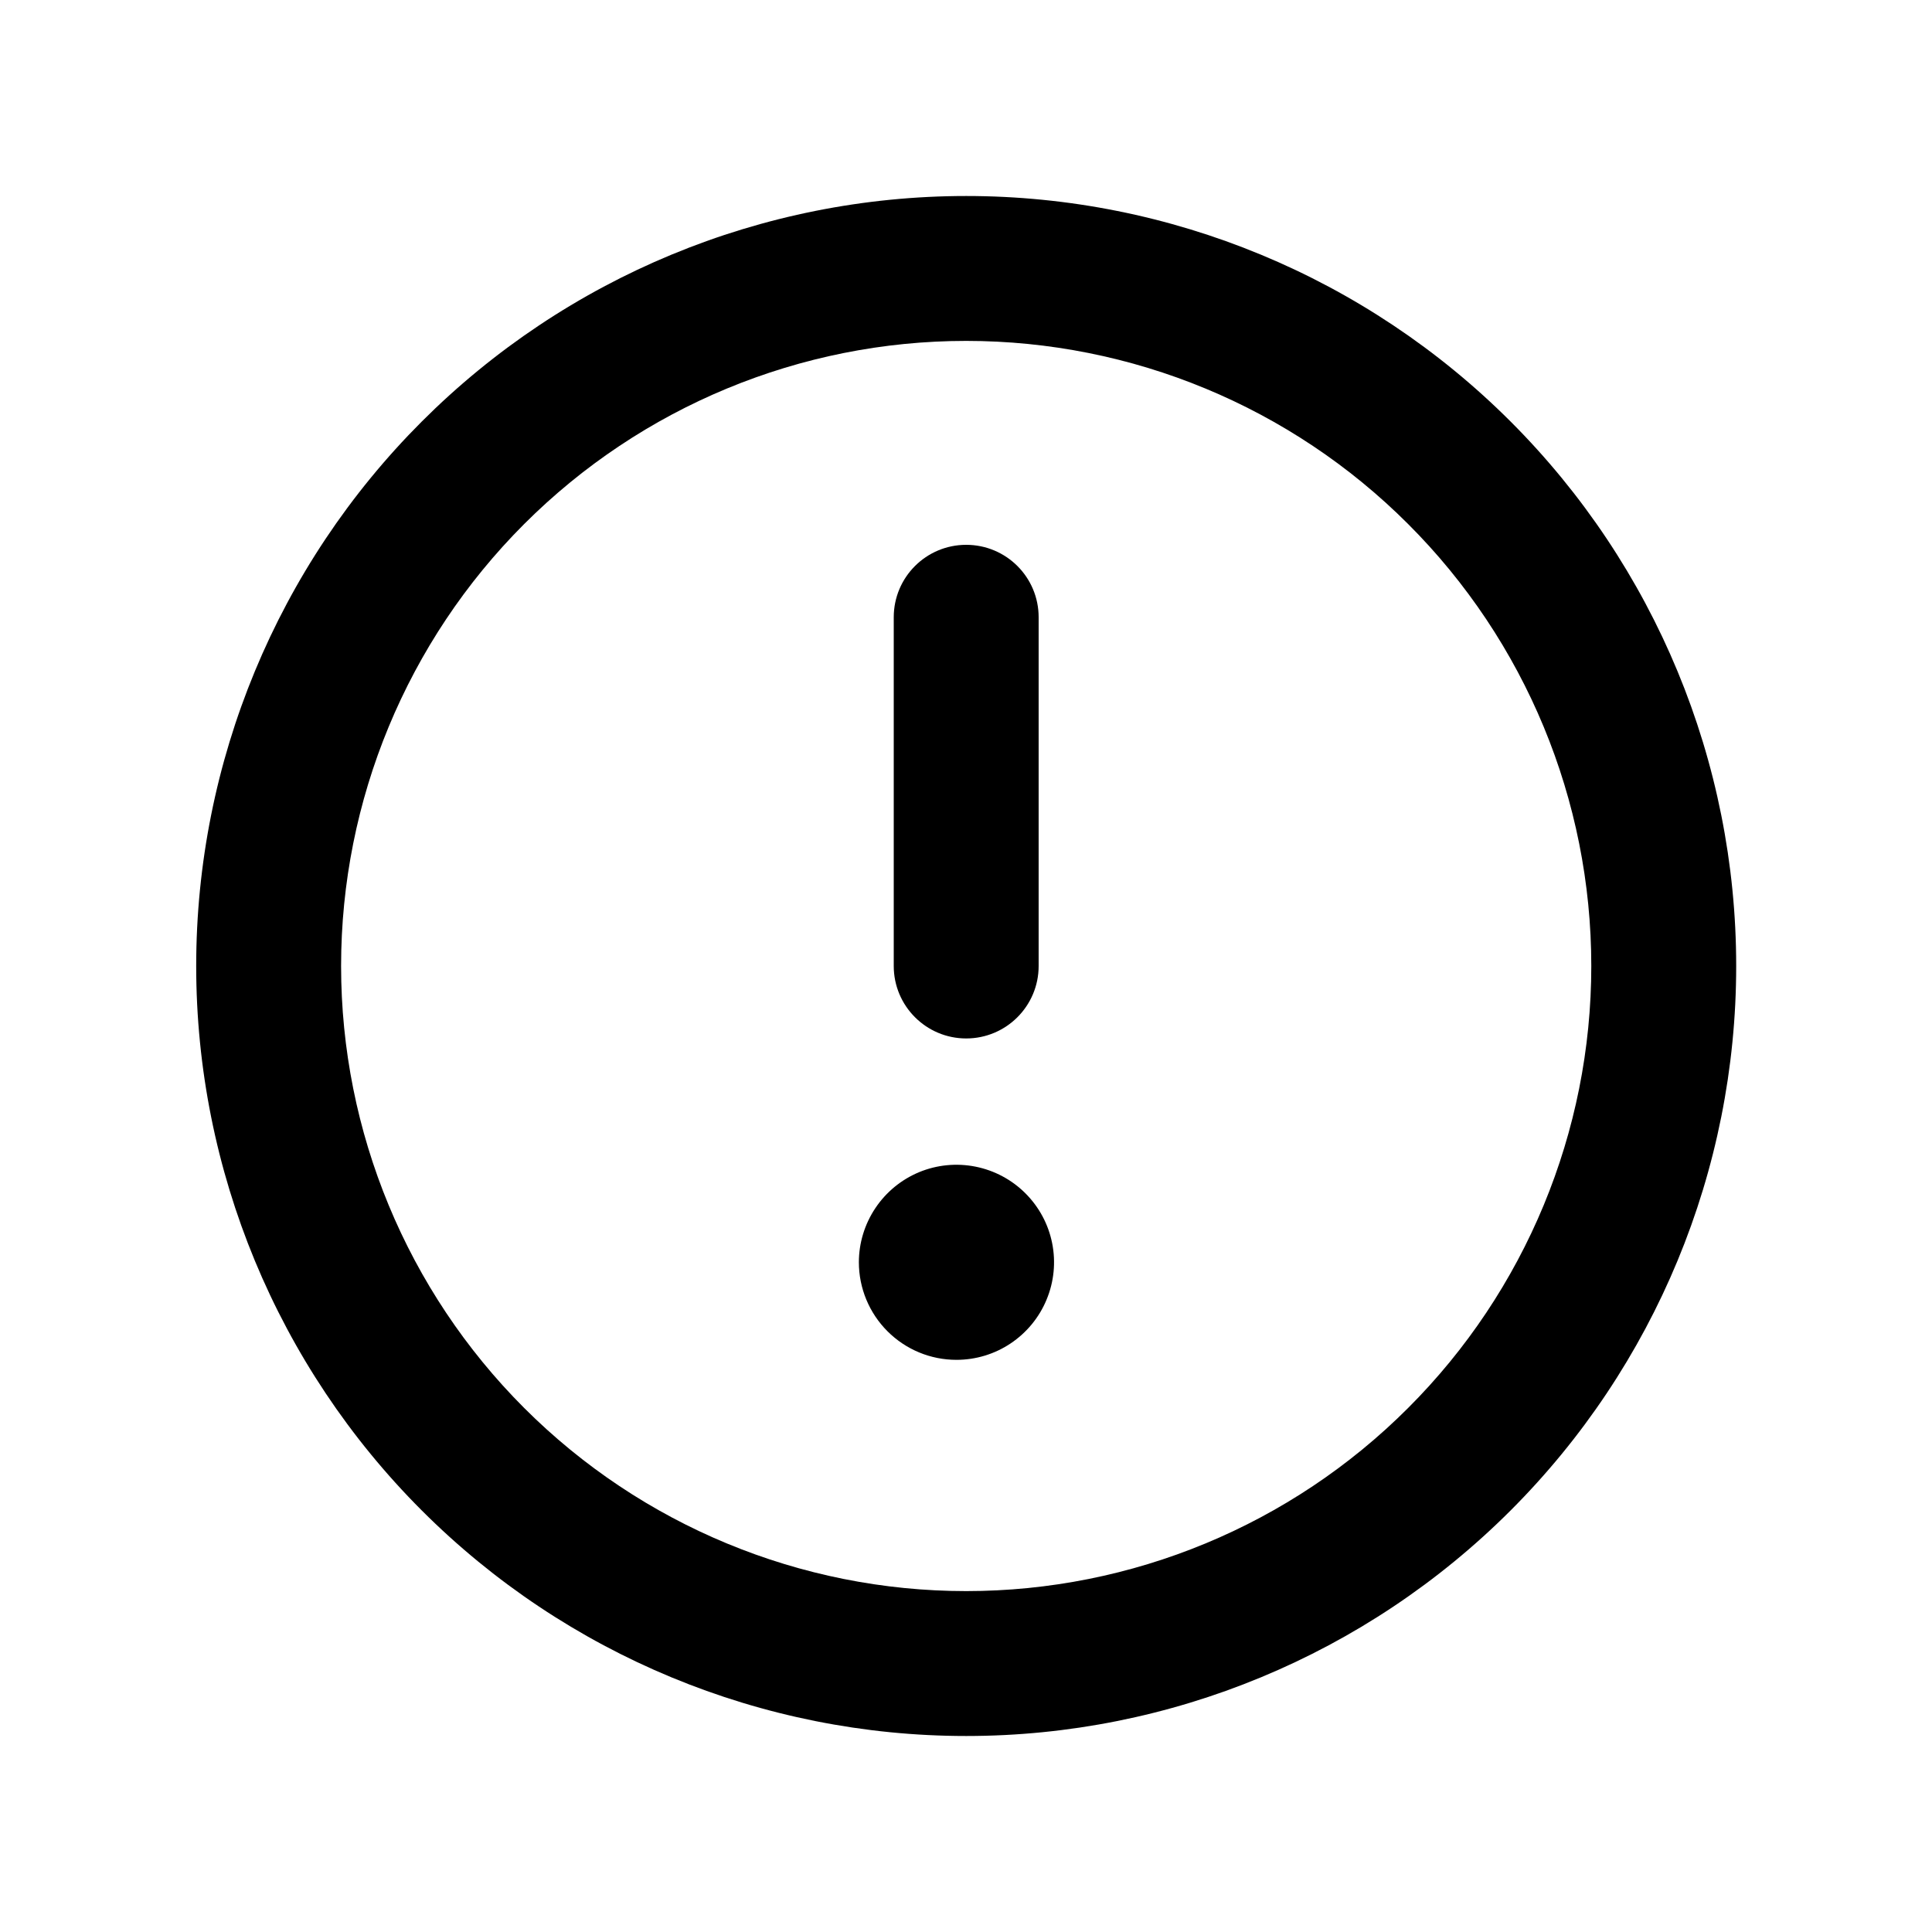
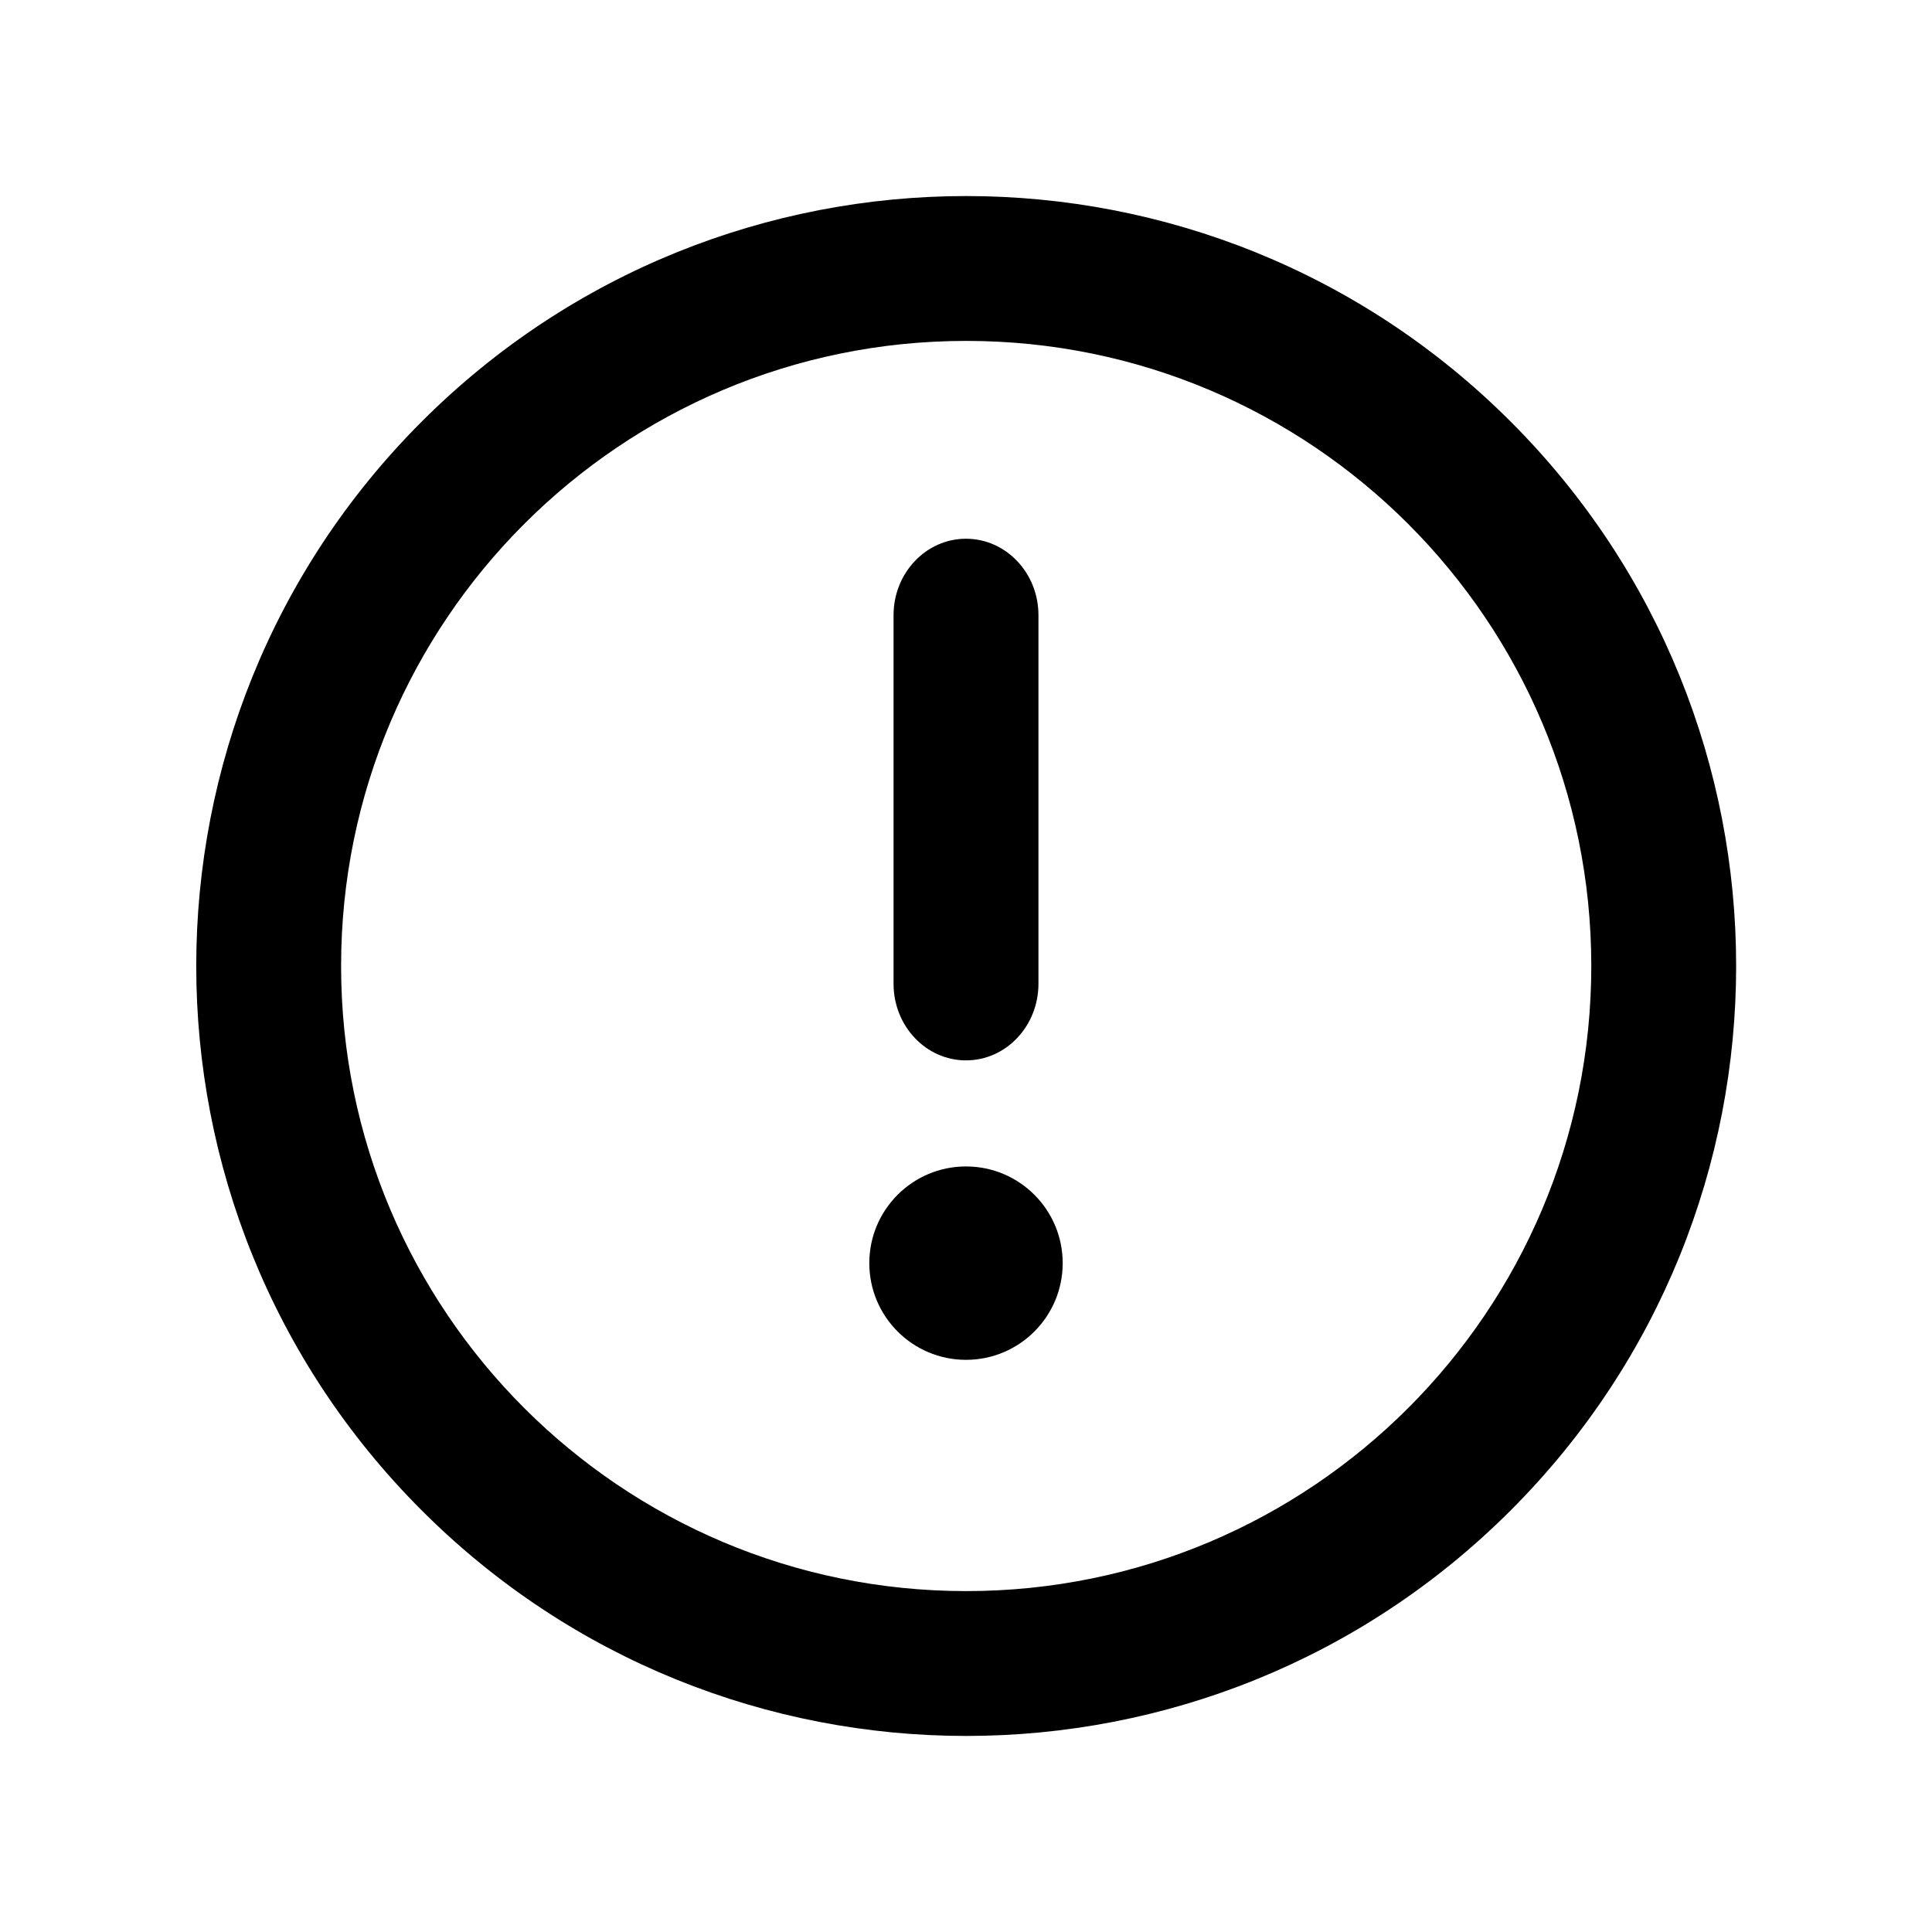
- <svg xmlns="http://www.w3.org/2000/svg" width="20" height="20" viewBox="0 0 20 20" fill="none">
-   <path d="M10.002 10.75C9.588 10.75 9.252 10.414 9.252 10L9.252 6.39C9.252 5.975 9.588 5.64 10.002 5.64C10.416 5.64 10.752 5.975 10.752 6.39L10.752 10C10.752 10.414 10.416 10.75 10.002 10.75Z" fill="currentColor" />
-   <path d="M10.462 13.907C10.296 14.018 10.101 14.077 9.901 14.077C9.633 14.077 9.377 13.971 9.187 13.781C8.998 13.592 8.891 13.335 8.891 13.067C8.891 12.867 8.951 12.672 9.062 12.506C9.173 12.34 9.33 12.211 9.515 12.134C9.699 12.058 9.902 12.038 10.098 12.077C10.294 12.116 10.474 12.212 10.615 12.353C10.757 12.495 10.853 12.674 10.892 12.87C10.931 13.066 10.911 13.269 10.834 13.454C10.758 13.638 10.628 13.796 10.462 13.907Z" fill="currentColor" />
-   <path fill-rule="evenodd" clip-rule="evenodd" d="M15.638 15.636C14.143 17.131 12.116 17.971 10.002 17.971C7.888 17.971 5.861 17.131 4.366 15.636C2.871 14.141 2.031 12.114 2.031 10C2.031 7.886 2.871 5.859 4.366 4.364C5.861 2.869 7.888 2.029 10.002 2.029C12.116 2.029 14.143 2.869 15.638 4.364C17.133 5.859 17.973 7.886 17.973 10C17.973 12.114 17.133 14.141 15.638 15.636ZM10.002 16.471C11.718 16.471 13.364 15.789 14.577 14.575C15.791 13.362 16.473 11.716 16.473 10C16.473 8.284 15.791 6.638 14.577 5.425C13.364 4.211 11.718 3.529 10.002 3.529C8.286 3.529 6.64 4.211 5.426 5.425C4.213 6.638 3.531 8.284 3.531 10C3.531 11.716 4.213 13.362 5.426 14.575C6.64 15.789 8.286 16.471 10.002 16.471Z" fill="currentColor" />
+ <svg xmlns="http://www.w3.org/2000/svg" width="20" height="20" fill="currentColor" viewBox="0 0 20 20">
+   <path d="M10 10.977c-.414 0-.75-.355-.75-.793V6.369c0-.438.336-.792.75-.792s.75.354.75.792v3.815c0 .438-.336.793-.75.793Zm0 3.1a1 1 0 1 0 0-2.002 1 1 0 0 0 0 2.002Z" />
+   <path fill-rule="evenodd" d="M15.638 15.636A7.97 7.97 0 1 1 4.366 4.364a7.97 7.97 0 0 1 11.272 11.272Zm-5.636.835a6.471 6.471 0 1 0 0-12.942 6.471 6.471 0 0 0 0 12.942Z" clip-rule="evenodd" />
</svg>
